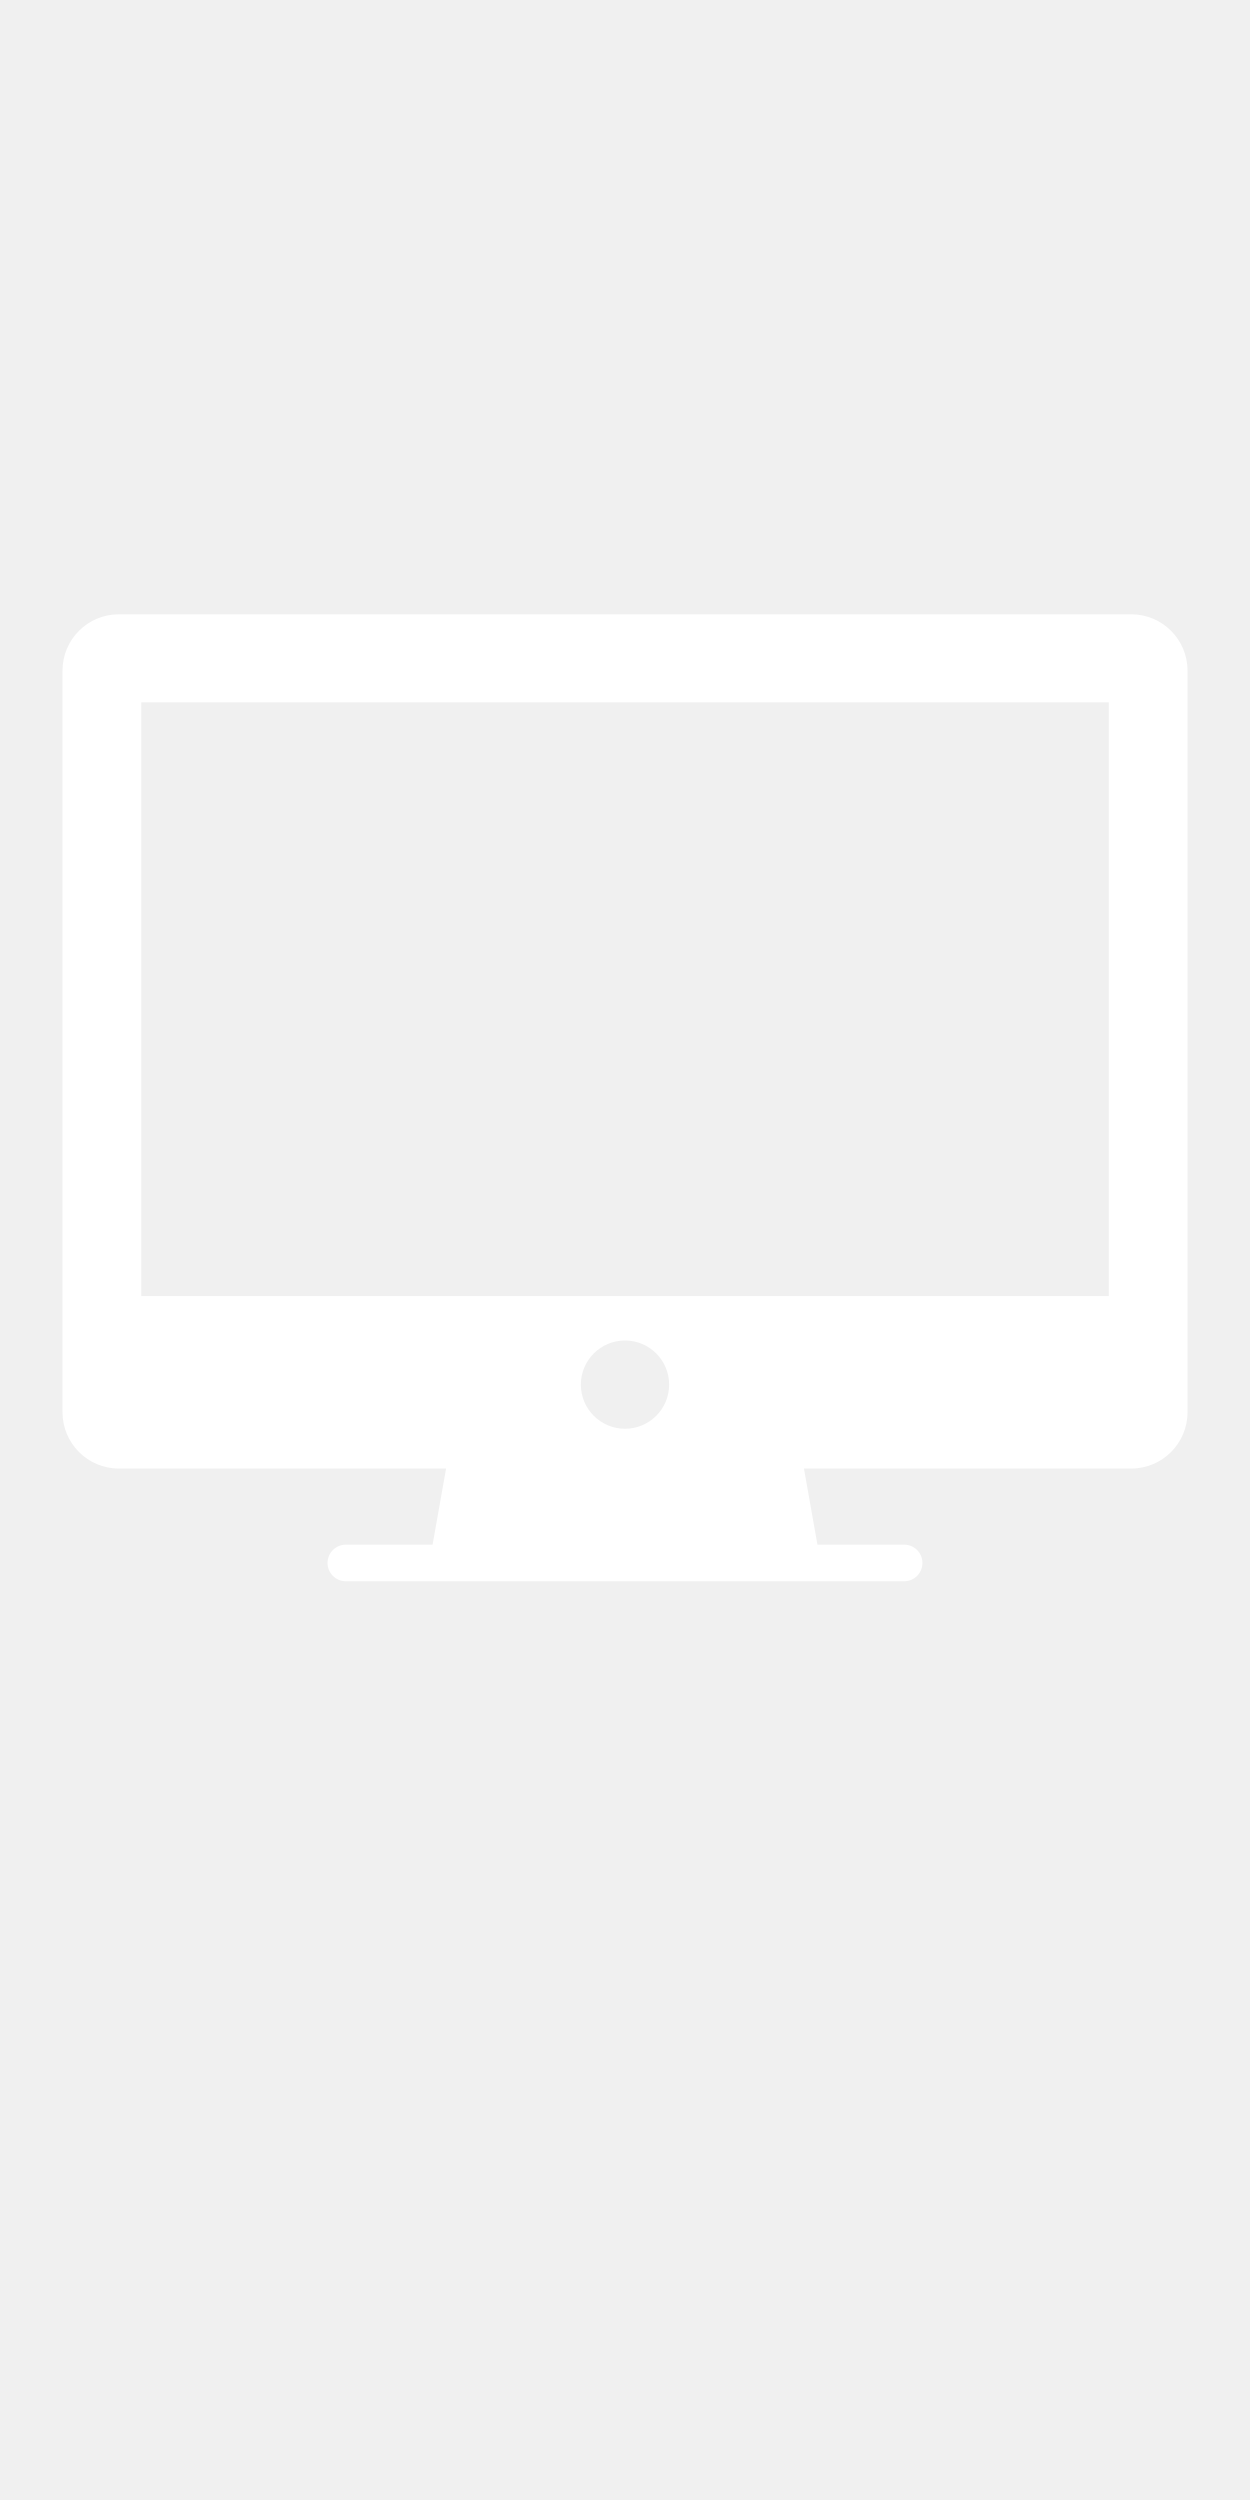
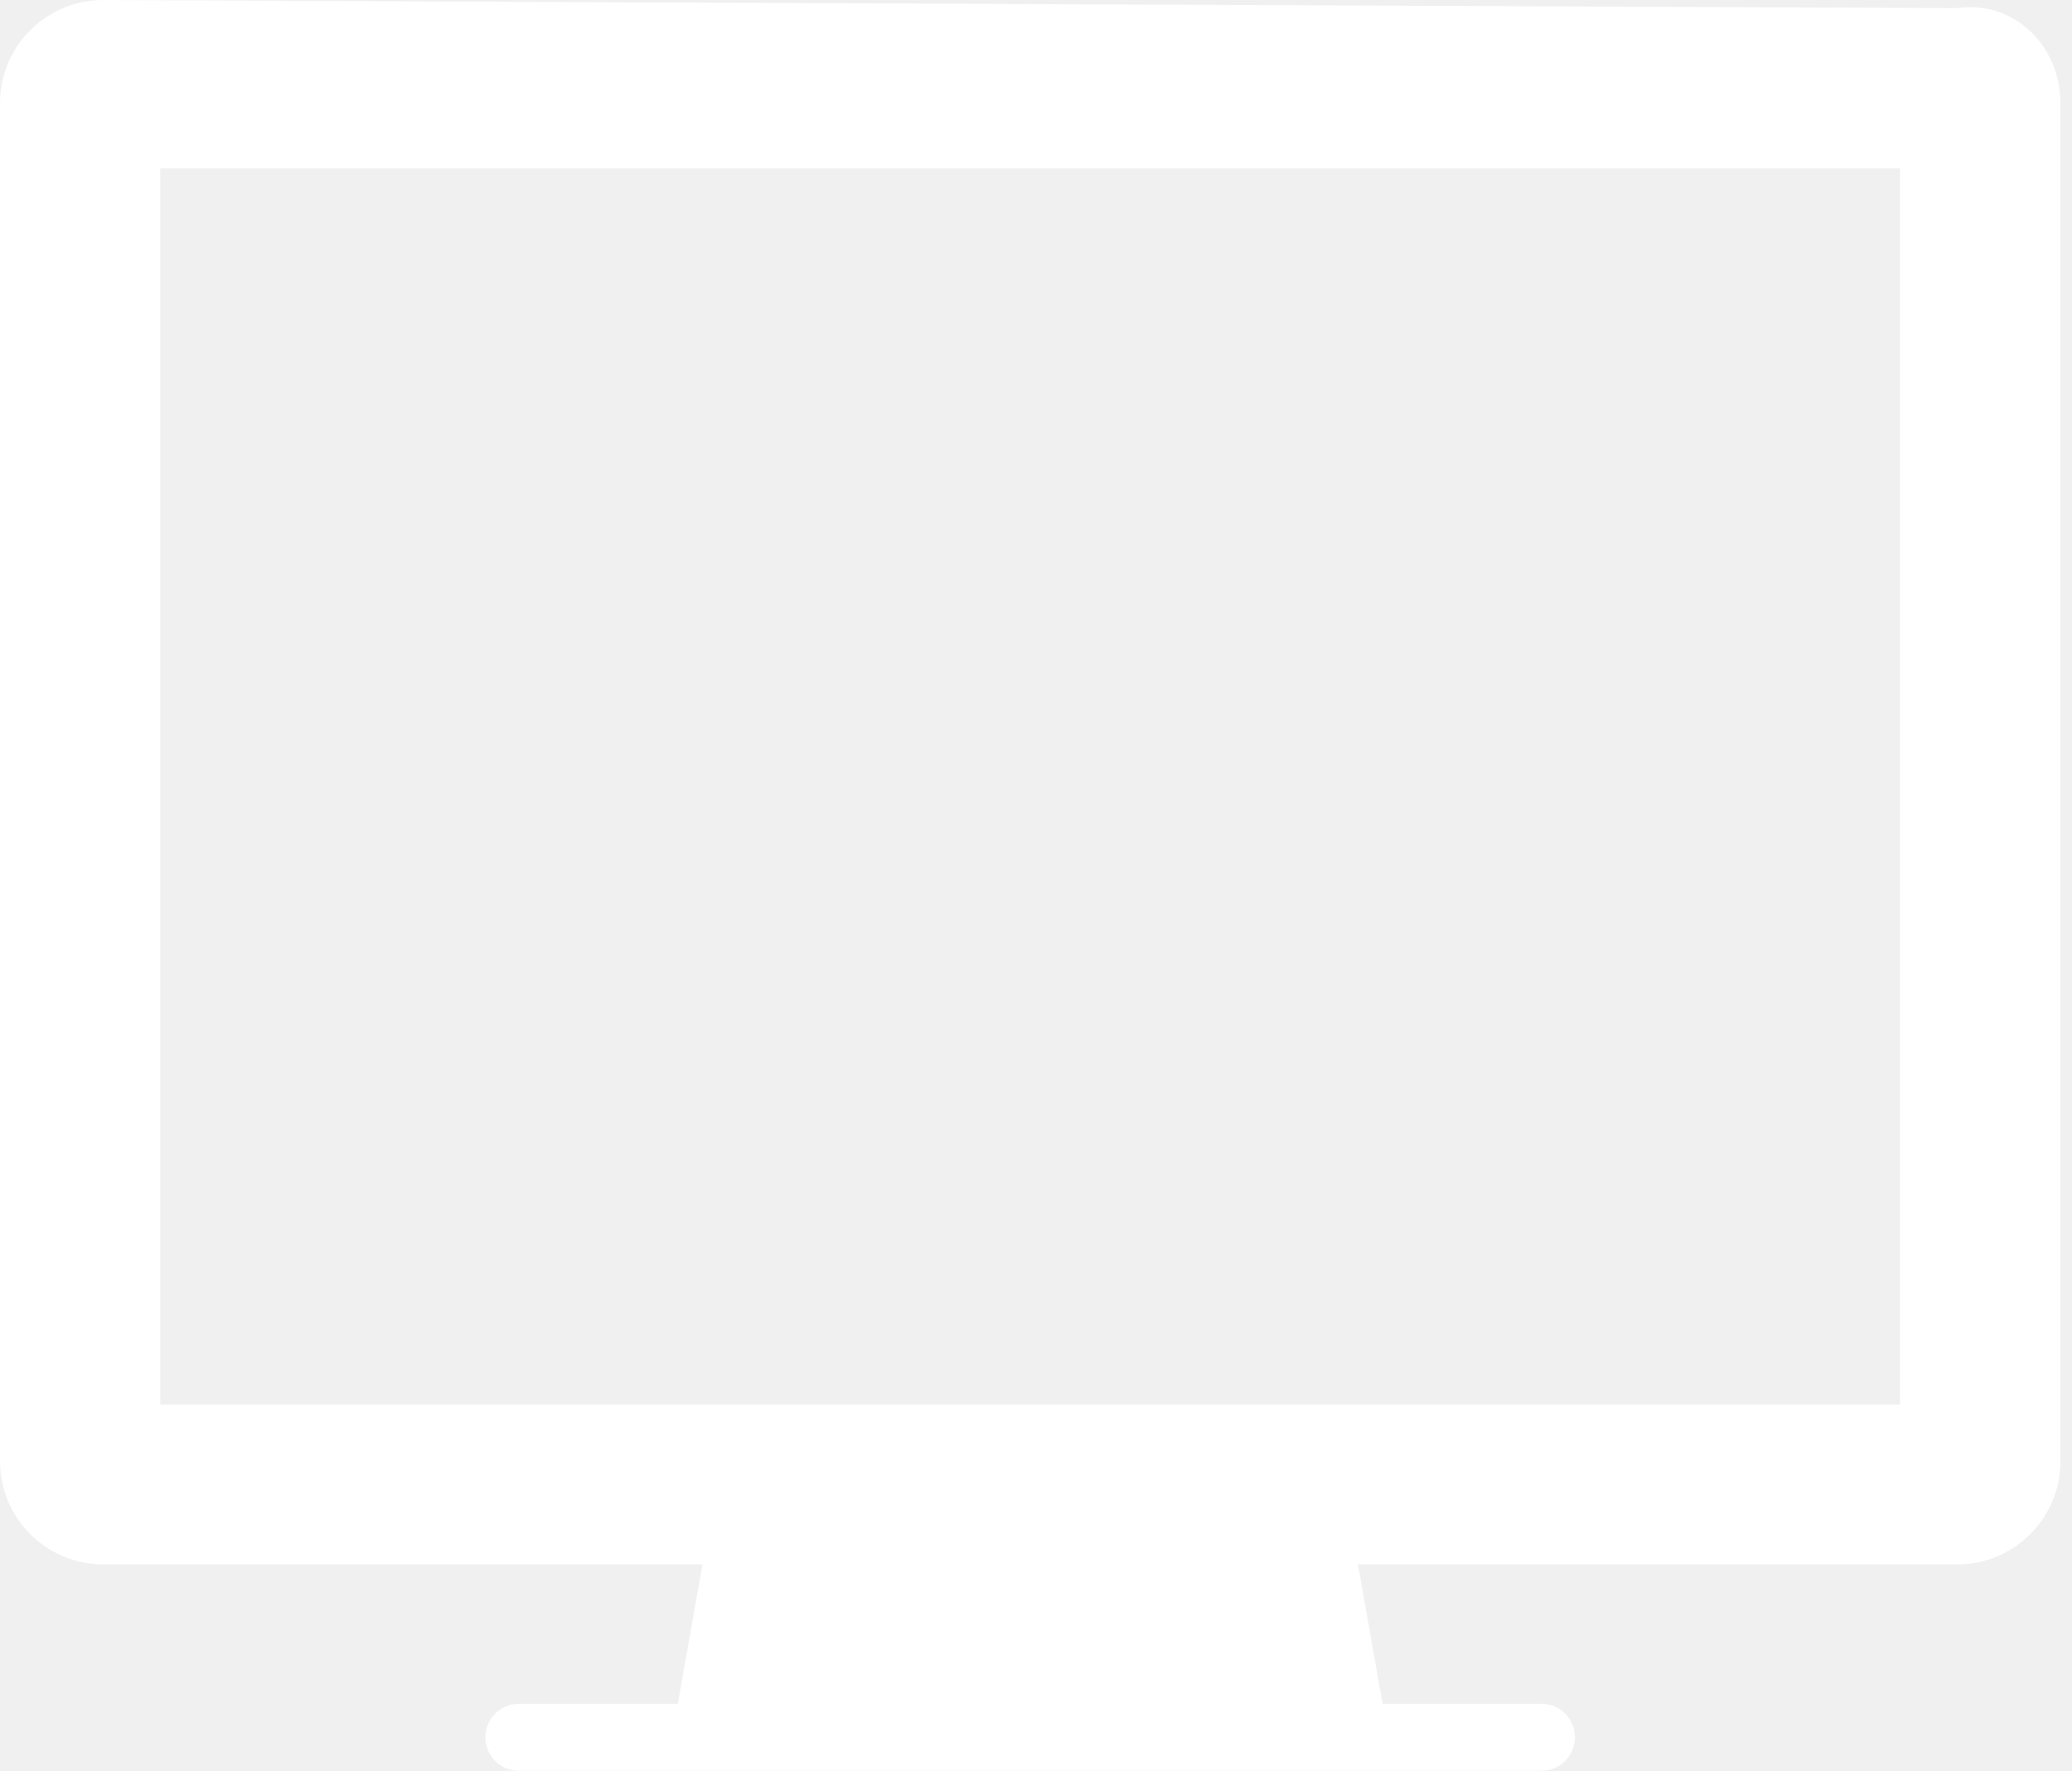
- <svg xmlns="http://www.w3.org/2000/svg" version="1.1" x="0px" y="0px" viewBox="0 0 100 125" height="100" style="width:50px" enable-background="new 0 0 100 100" xml:space="preserve">
-   <path fill="#FFFFFF" d="M90.498,11.644H9.506C7.02,11.644,5,13.661,5,16.15v59.327c0,2.487,2.02,4.507,4.506,4.507h26.181  l-1.081,6.089h-6.937c-0.809,0-1.466,0.655-1.466,1.462c0,0.811,0.657,1.466,1.466,1.466h44.663c0.809,0,1.463-0.655,1.463-1.466  c0-0.807-0.654-1.462-1.463-1.462h-6.936l-1.08-6.089h26.182c2.486,0,4.504-2.02,4.504-4.507V16.15  C95.002,13.661,92.984,11.644,90.498,11.644z M46.468,73.27c0-1.948,1.581-3.531,3.533-3.531c1.952,0,3.53,1.583,3.53,3.531  s-1.578,3.53-3.53,3.53C48.049,76.8,46.468,75.218,46.468,73.27z M88.703,66.184H11.301v-47.5h77.402V66.184z" />
+ <svg xmlns="http://www.w3.org/2000/svg" width="117px" height="100px" viewBox="0 0 117 100" version="1.1">
+   <path d="M5.825,0 C2.611,0 0,2.607 0,5.825 L0,82.517 C0,85.732 2.611,88.344 5.825,88.344 L39.669,88.344 L38.272,96.215 L29.304,96.215 C28.259,96.215 27.409,97.062 27.409,98.105 C27.409,99.153 28.259,100 29.304,100 L87.041,100 C88.086,100 88.932,99.153 88.932,98.105 C88.932,97.062 88.086,96.215 87.041,96.215 L78.074,96.215 L76.678,88.344 L110.524,88.344 C113.738,88.344 116.346,85.732 116.346,82.517 L116.346,5.825 C116.346,2.607 113.738,0 110.524,0.46 L5.825,0 L5.825,0 Z M9.049,79.315 L9.049,9.509 L107.295,9.509 L107.295,79.315 L9.049,79.315 L9.049,79.315 Z" fill="#FFFFFF" />
</svg>
